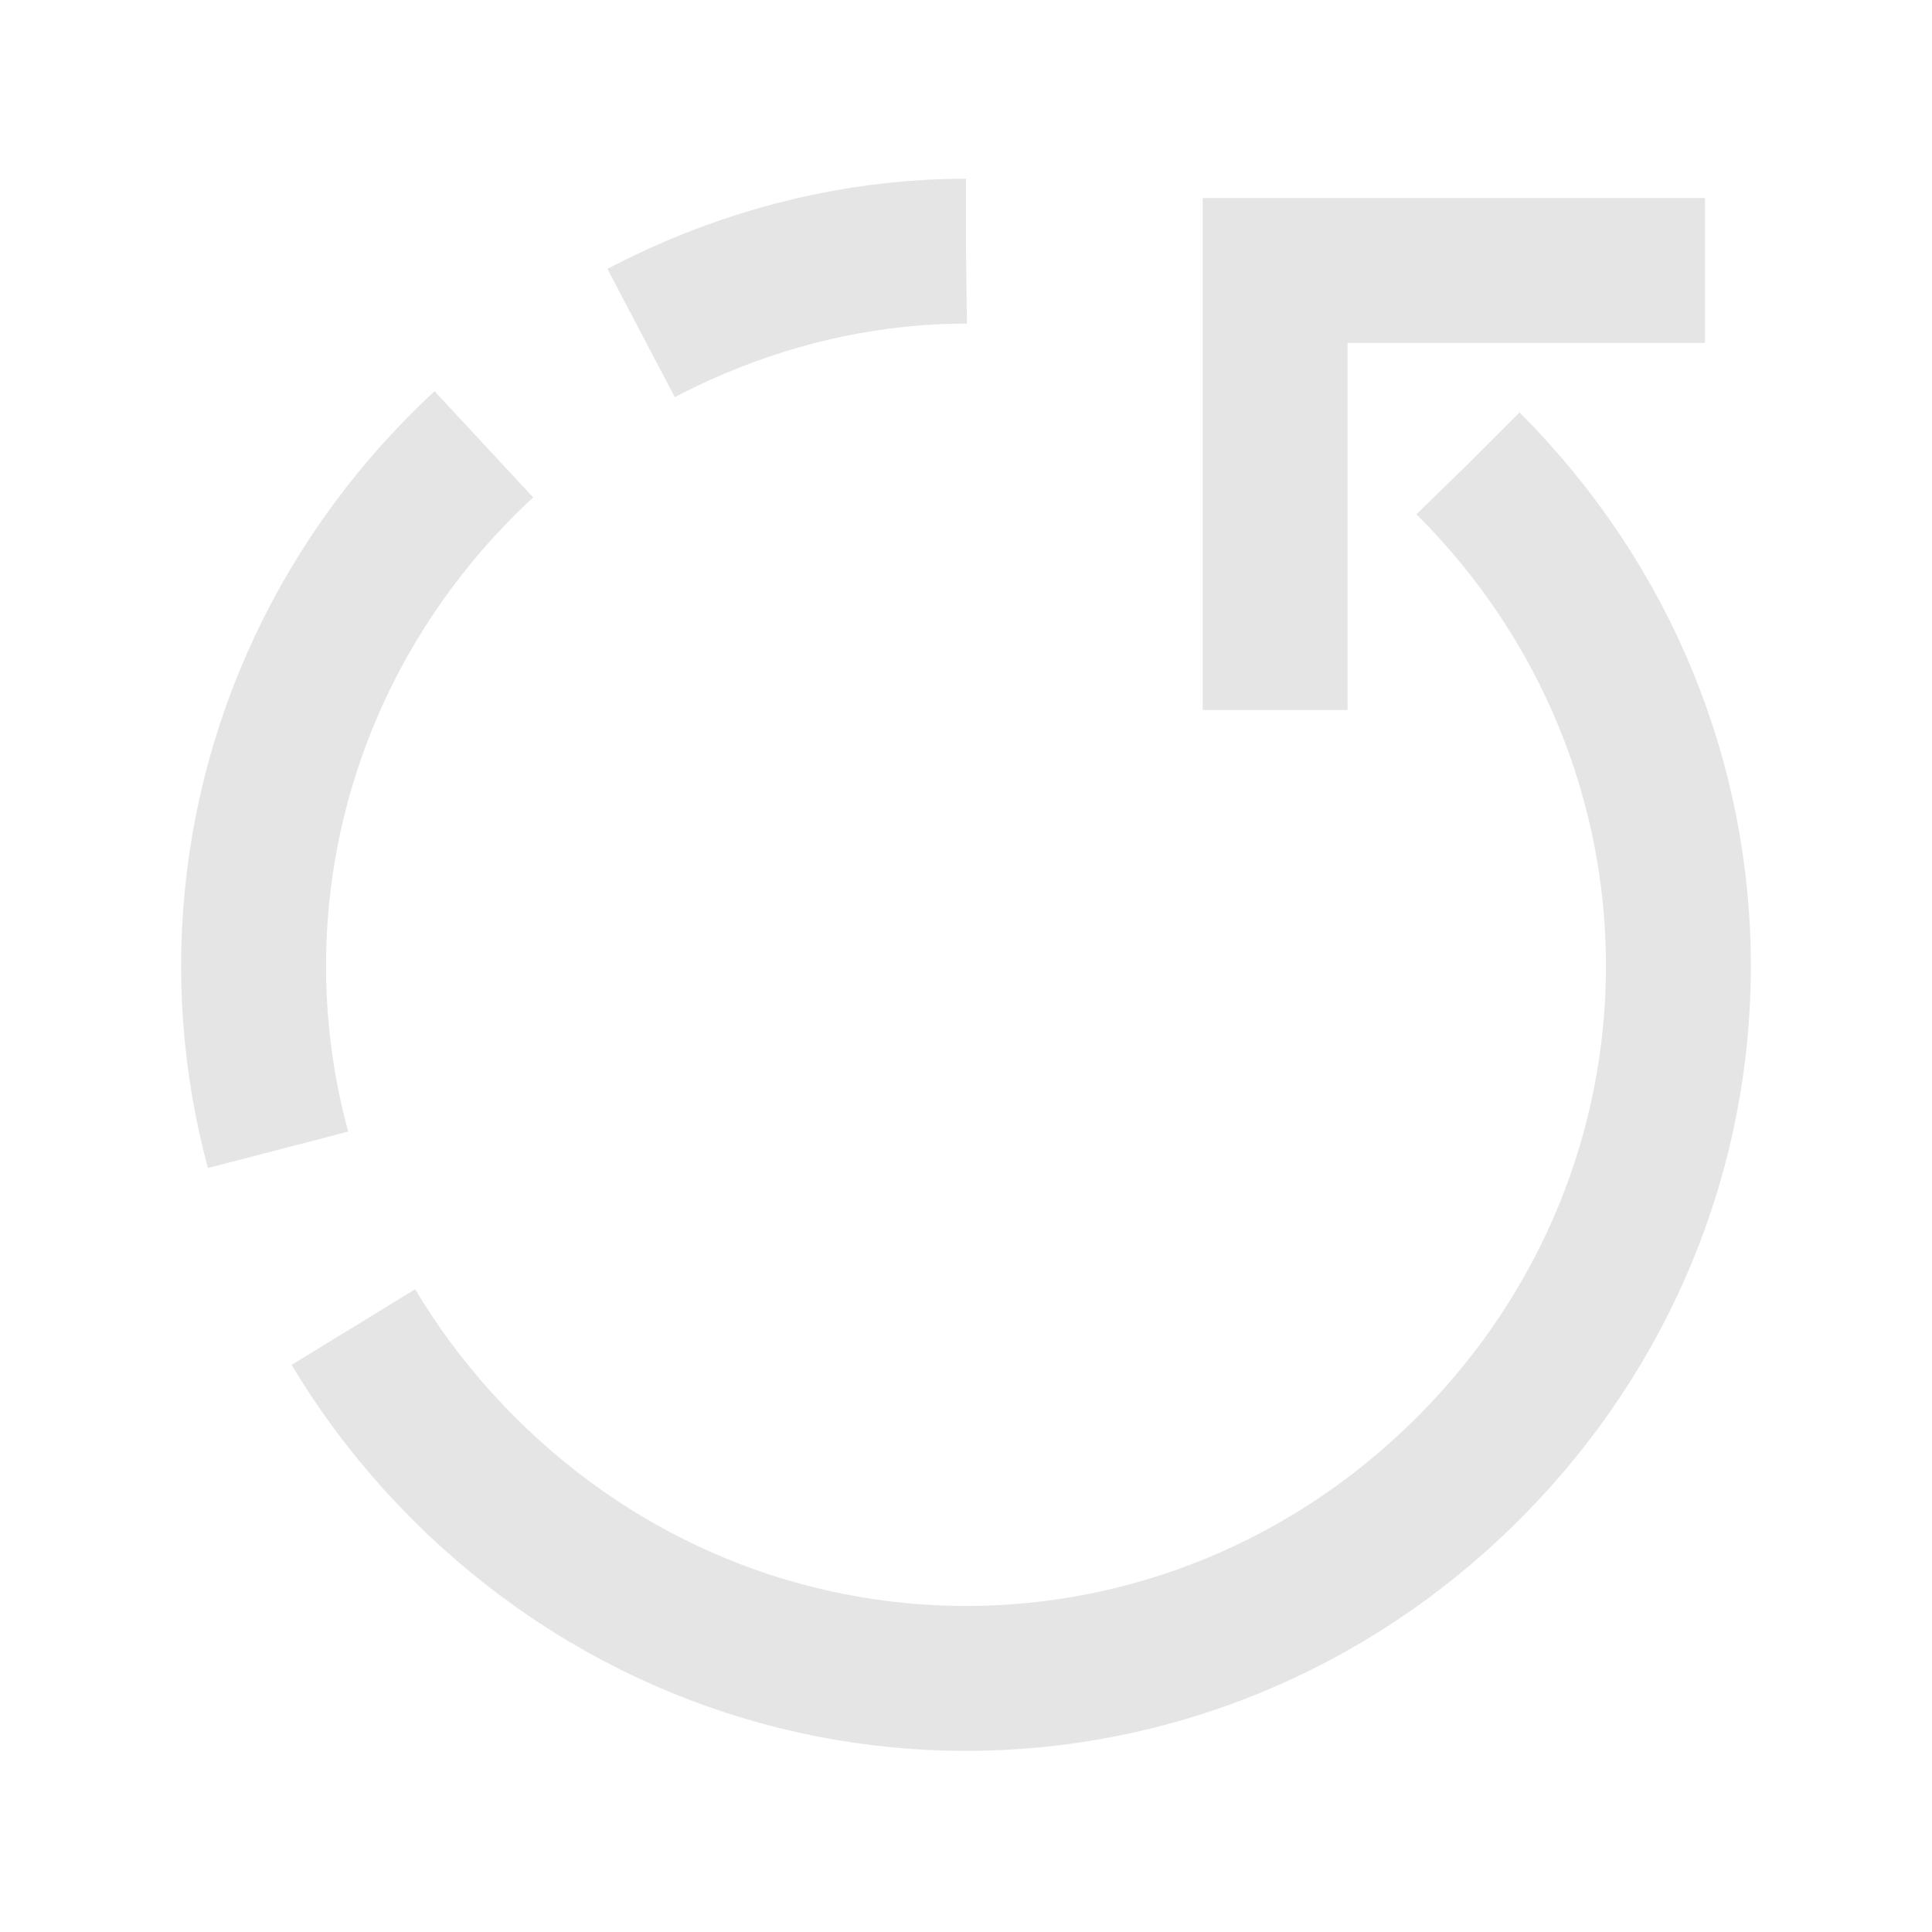
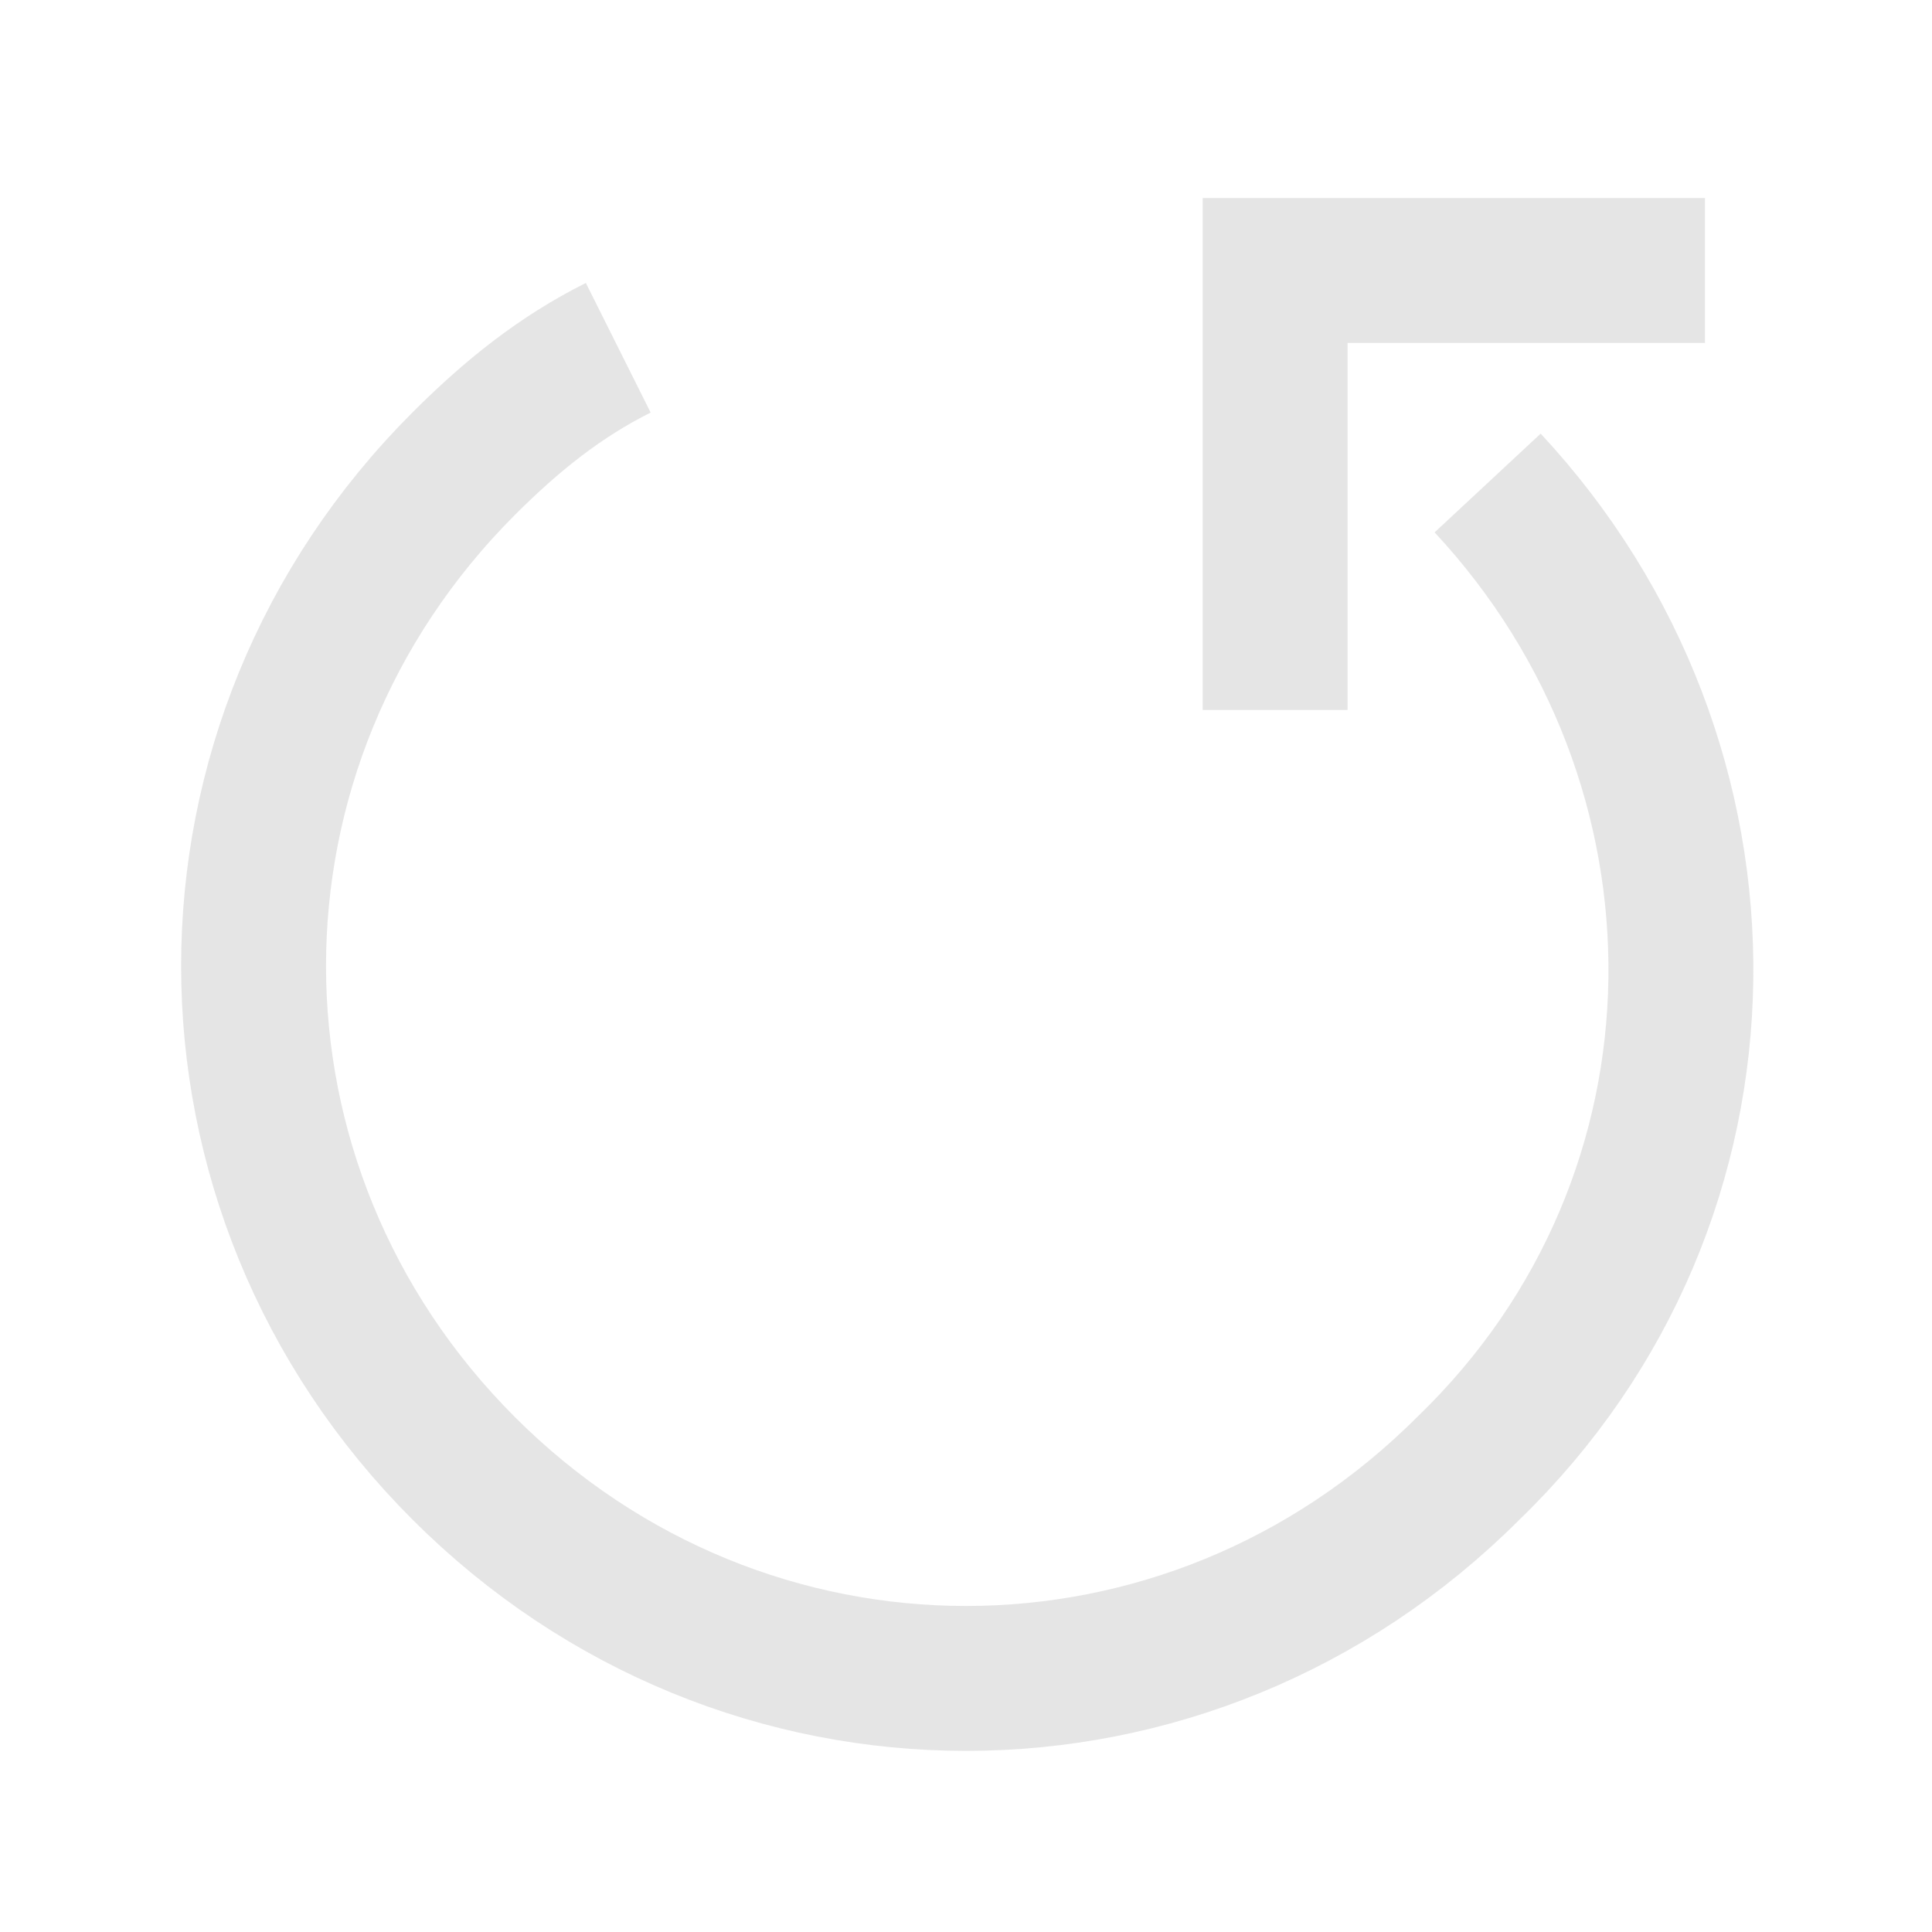
<svg xmlns="http://www.w3.org/2000/svg" id="Layer_1" data-name="Layer 1" version="1.1" viewBox="0 0 20 20">
  <defs>
    <style>
      .cls-1 {
        stroke-linecap: square;
      }

      .cls-1, .cls-2 {
        fill: none;
        stroke: #ccc;
        stroke-opacity: .5;
        stroke-width: 1.5px;
      }

      .cls-2 {
-         stroke-dasharray: 0 0 0 0 0 0 25 2 8 2 4 1;
        stroke-miterlimit: 10;
      }
    </style>
  </defs>
-   <path class="cls-2" d="M15.2,4.8c2.9,2.9,2.9,7.5,0,10.4-2.9,2.9-7.5,2.9-10.4,0s-2.9-7.5,0-10.4c1.4-1.4,3.3-2.2,5.2-2.2" />
+   <path class="cls-2" d="M15.4,5c2.7,2.9,2.7,7.4-.2,10.2-2.9,2.9-7.5,2.9-10.4,0s-2.9-7.5,0-10.4c.5-.5,1-.9,1.6-1.2" />
  <polyline class="cls-1" points="16.9 2.8 13.2 2.8 13.2 6.6" />
</svg>
